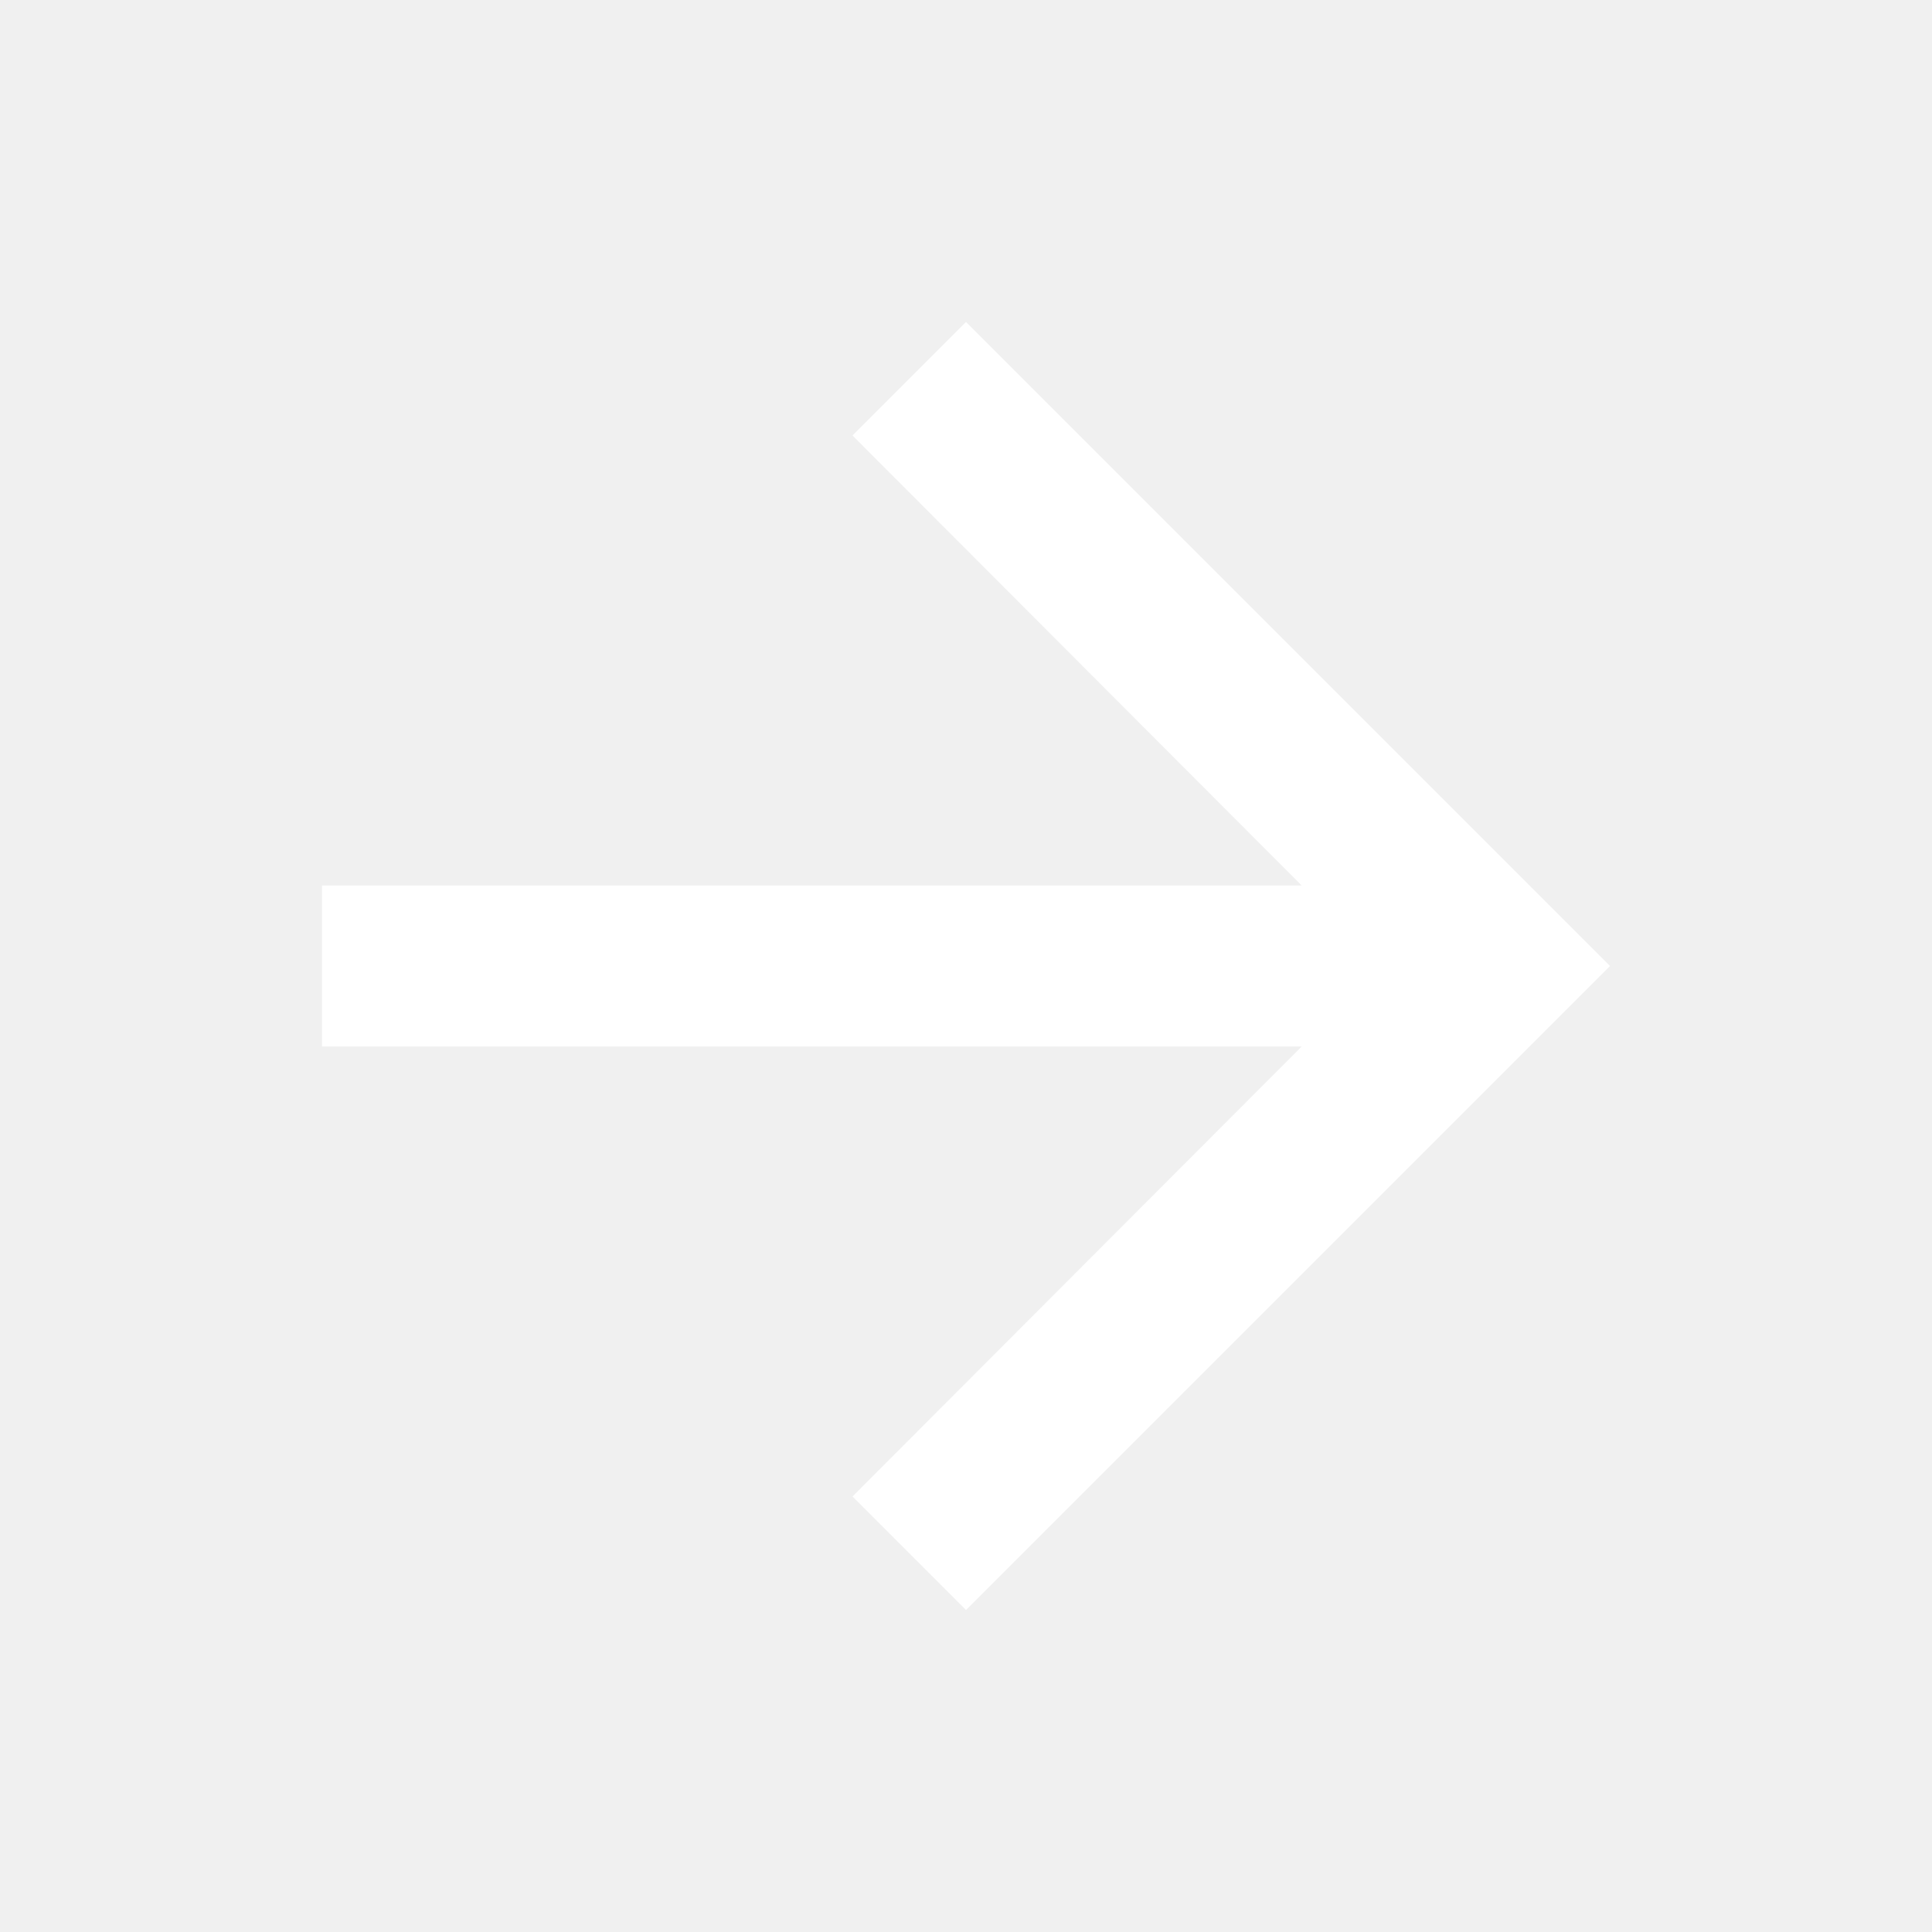
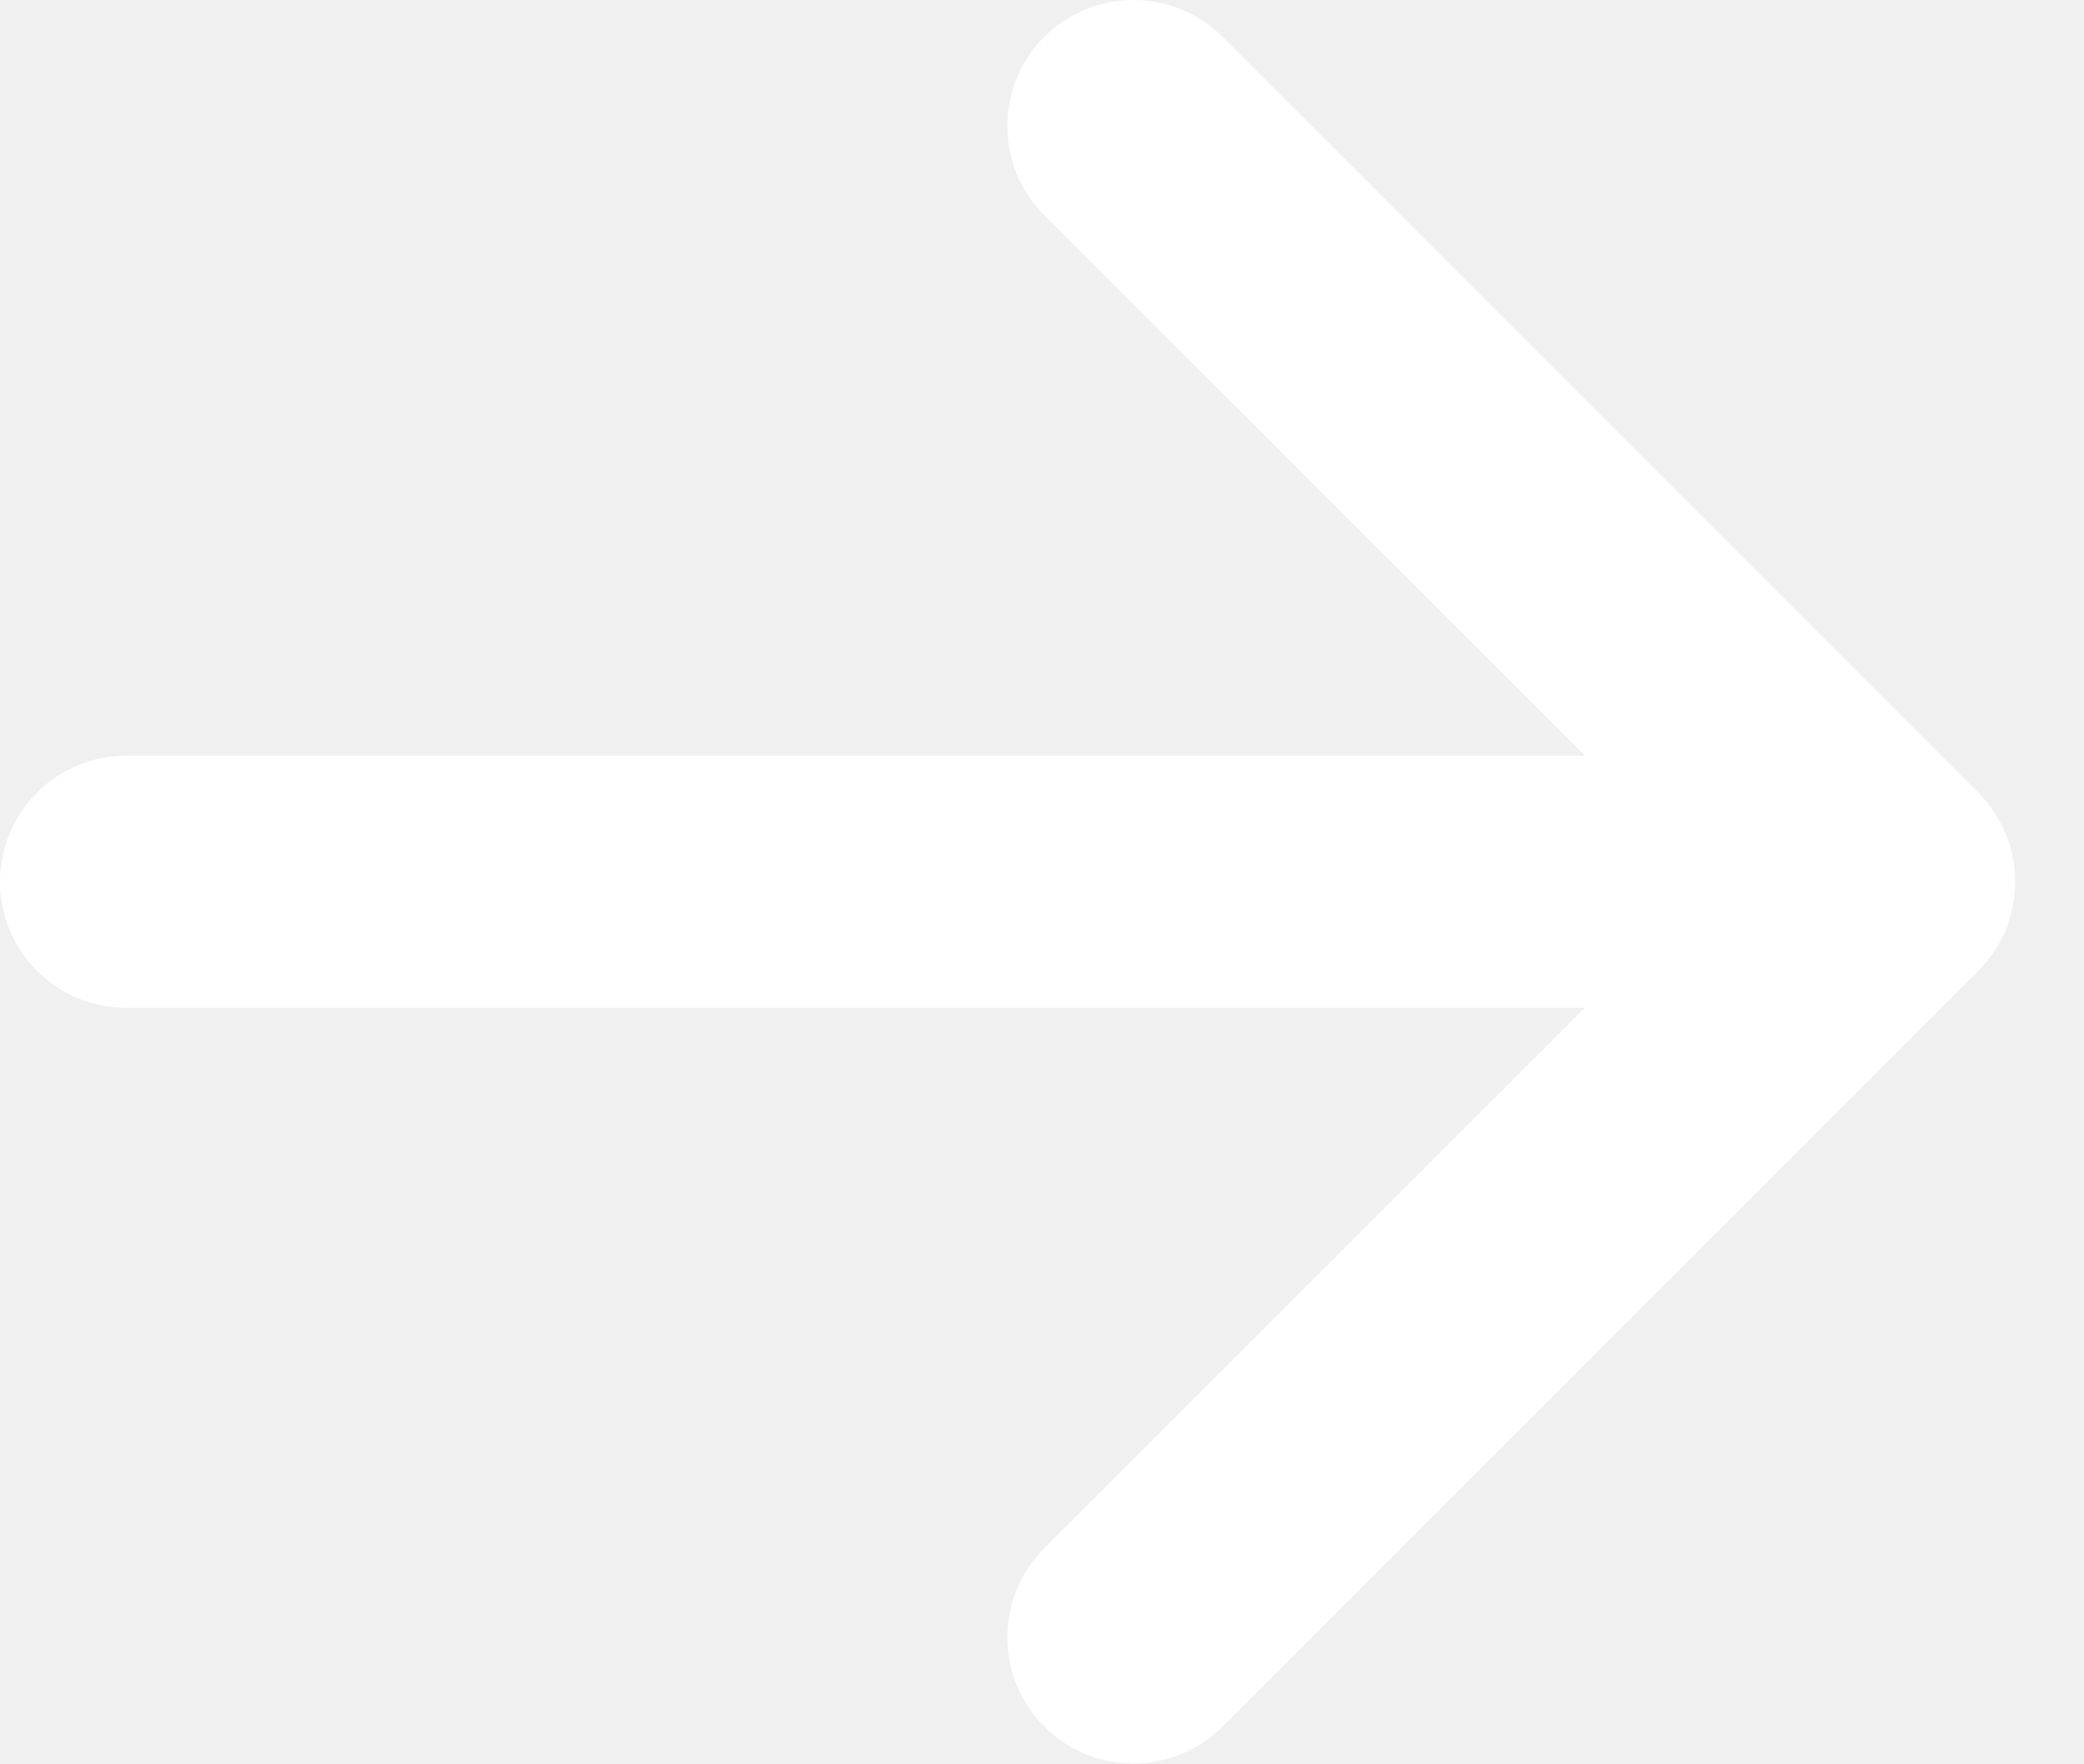
- <svg xmlns="http://www.w3.org/2000/svg" height="24px" viewBox="0 0 24 24" width="24px" fill="#FFFFFF">
-   <path d="M0 0h24v24H0z" fill="none" />
-   <path d="M12 4l-1.41 1.41L16.17 11H4v2h12.17l-5.58 5.59L12 20l8-8z" />
+ <svg xmlns="http://www.w3.org/2000/svg" width="13" height="11" viewBox="0 0 13 11" fill="none">
+   <path fill-rule="evenodd" clip-rule="evenodd" d="M0 5.5C0 5.292 0.083 5.092 0.23 4.945C0.377 4.797 0.577 4.714 0.786 4.714H9.887L6.514 1.343C6.366 1.195 6.284 0.995 6.284 0.787C6.284 0.578 6.366 0.378 6.514 0.23C6.661 0.083 6.862 0 7.07 0C7.279 0 7.479 0.083 7.626 0.23L12.34 4.944C12.413 5.017 12.471 5.103 12.511 5.199C12.55 5.294 12.571 5.397 12.571 5.5C12.571 5.603 12.55 5.706 12.511 5.801C12.471 5.897 12.413 5.983 12.34 6.056L7.626 10.77C7.479 10.917 7.279 11 7.07 11C6.862 11 6.661 10.917 6.514 10.77C6.366 10.622 6.284 10.422 6.284 10.213C6.284 10.005 6.366 9.805 6.514 9.657L9.887 6.286H0.786C0.577 6.286 0.377 6.203 0.23 6.055C0.083 5.908 0 5.708 0 5.5Z" fill="white" />
</svg>
